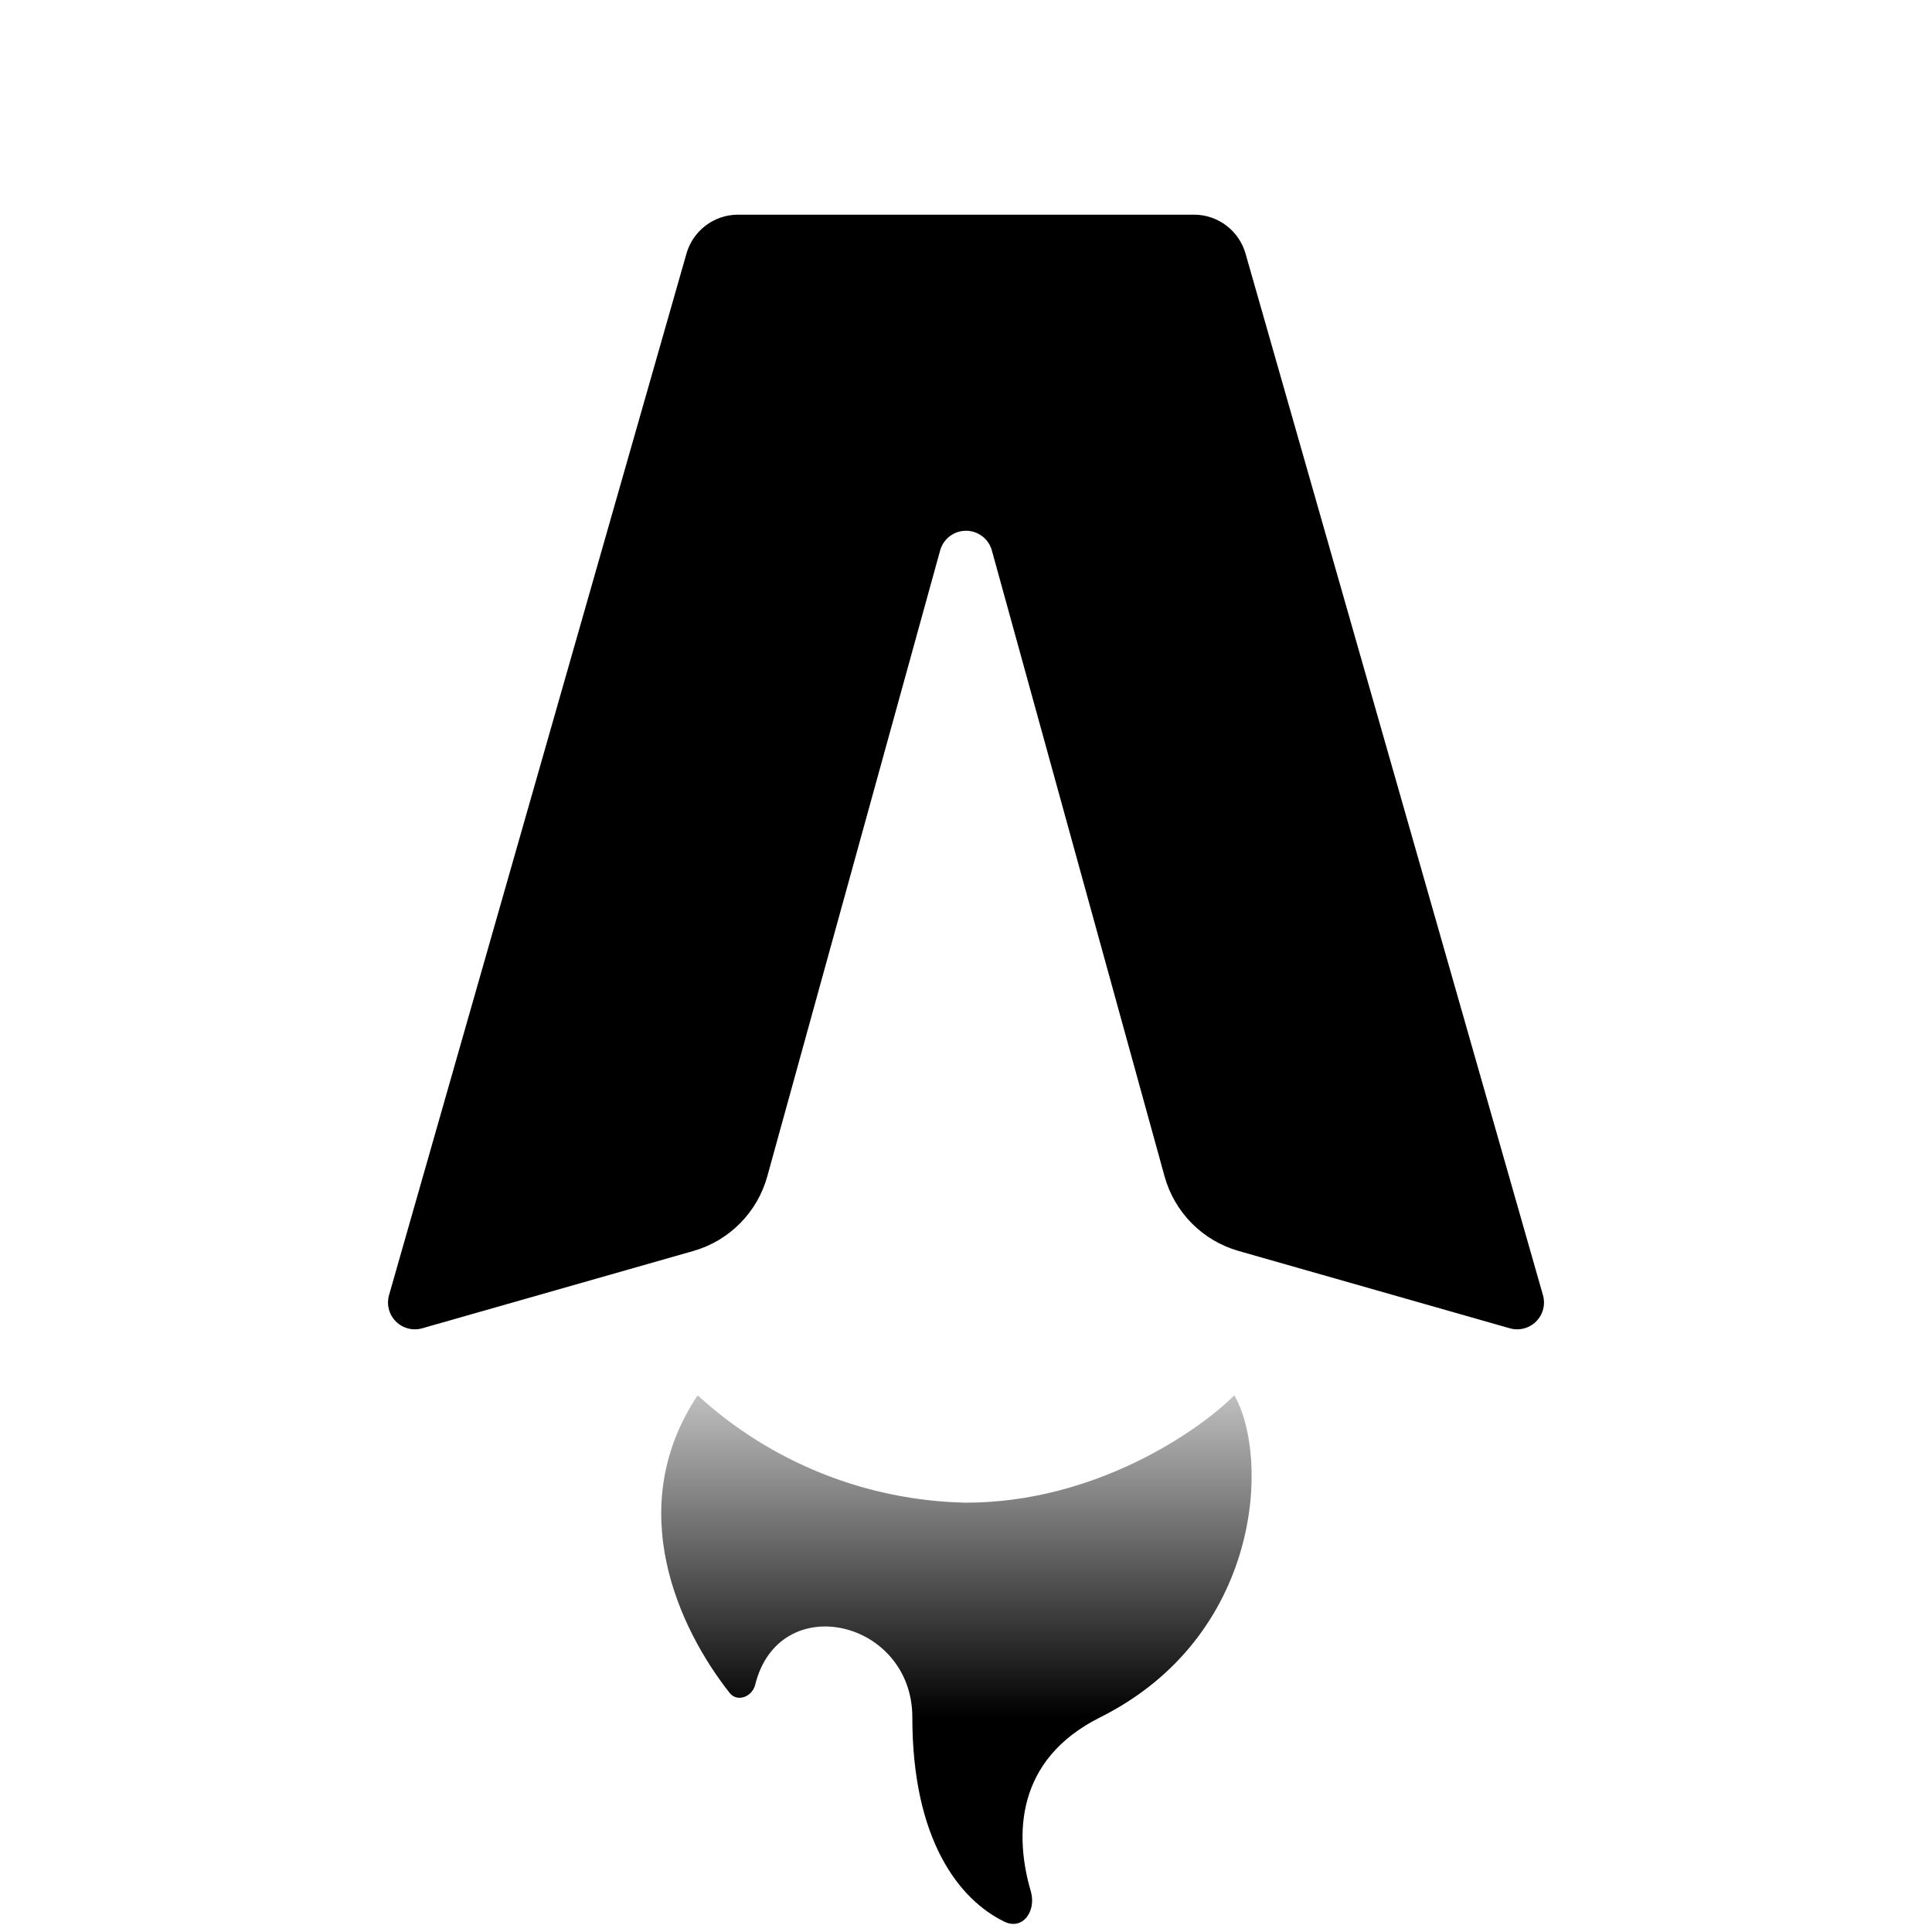
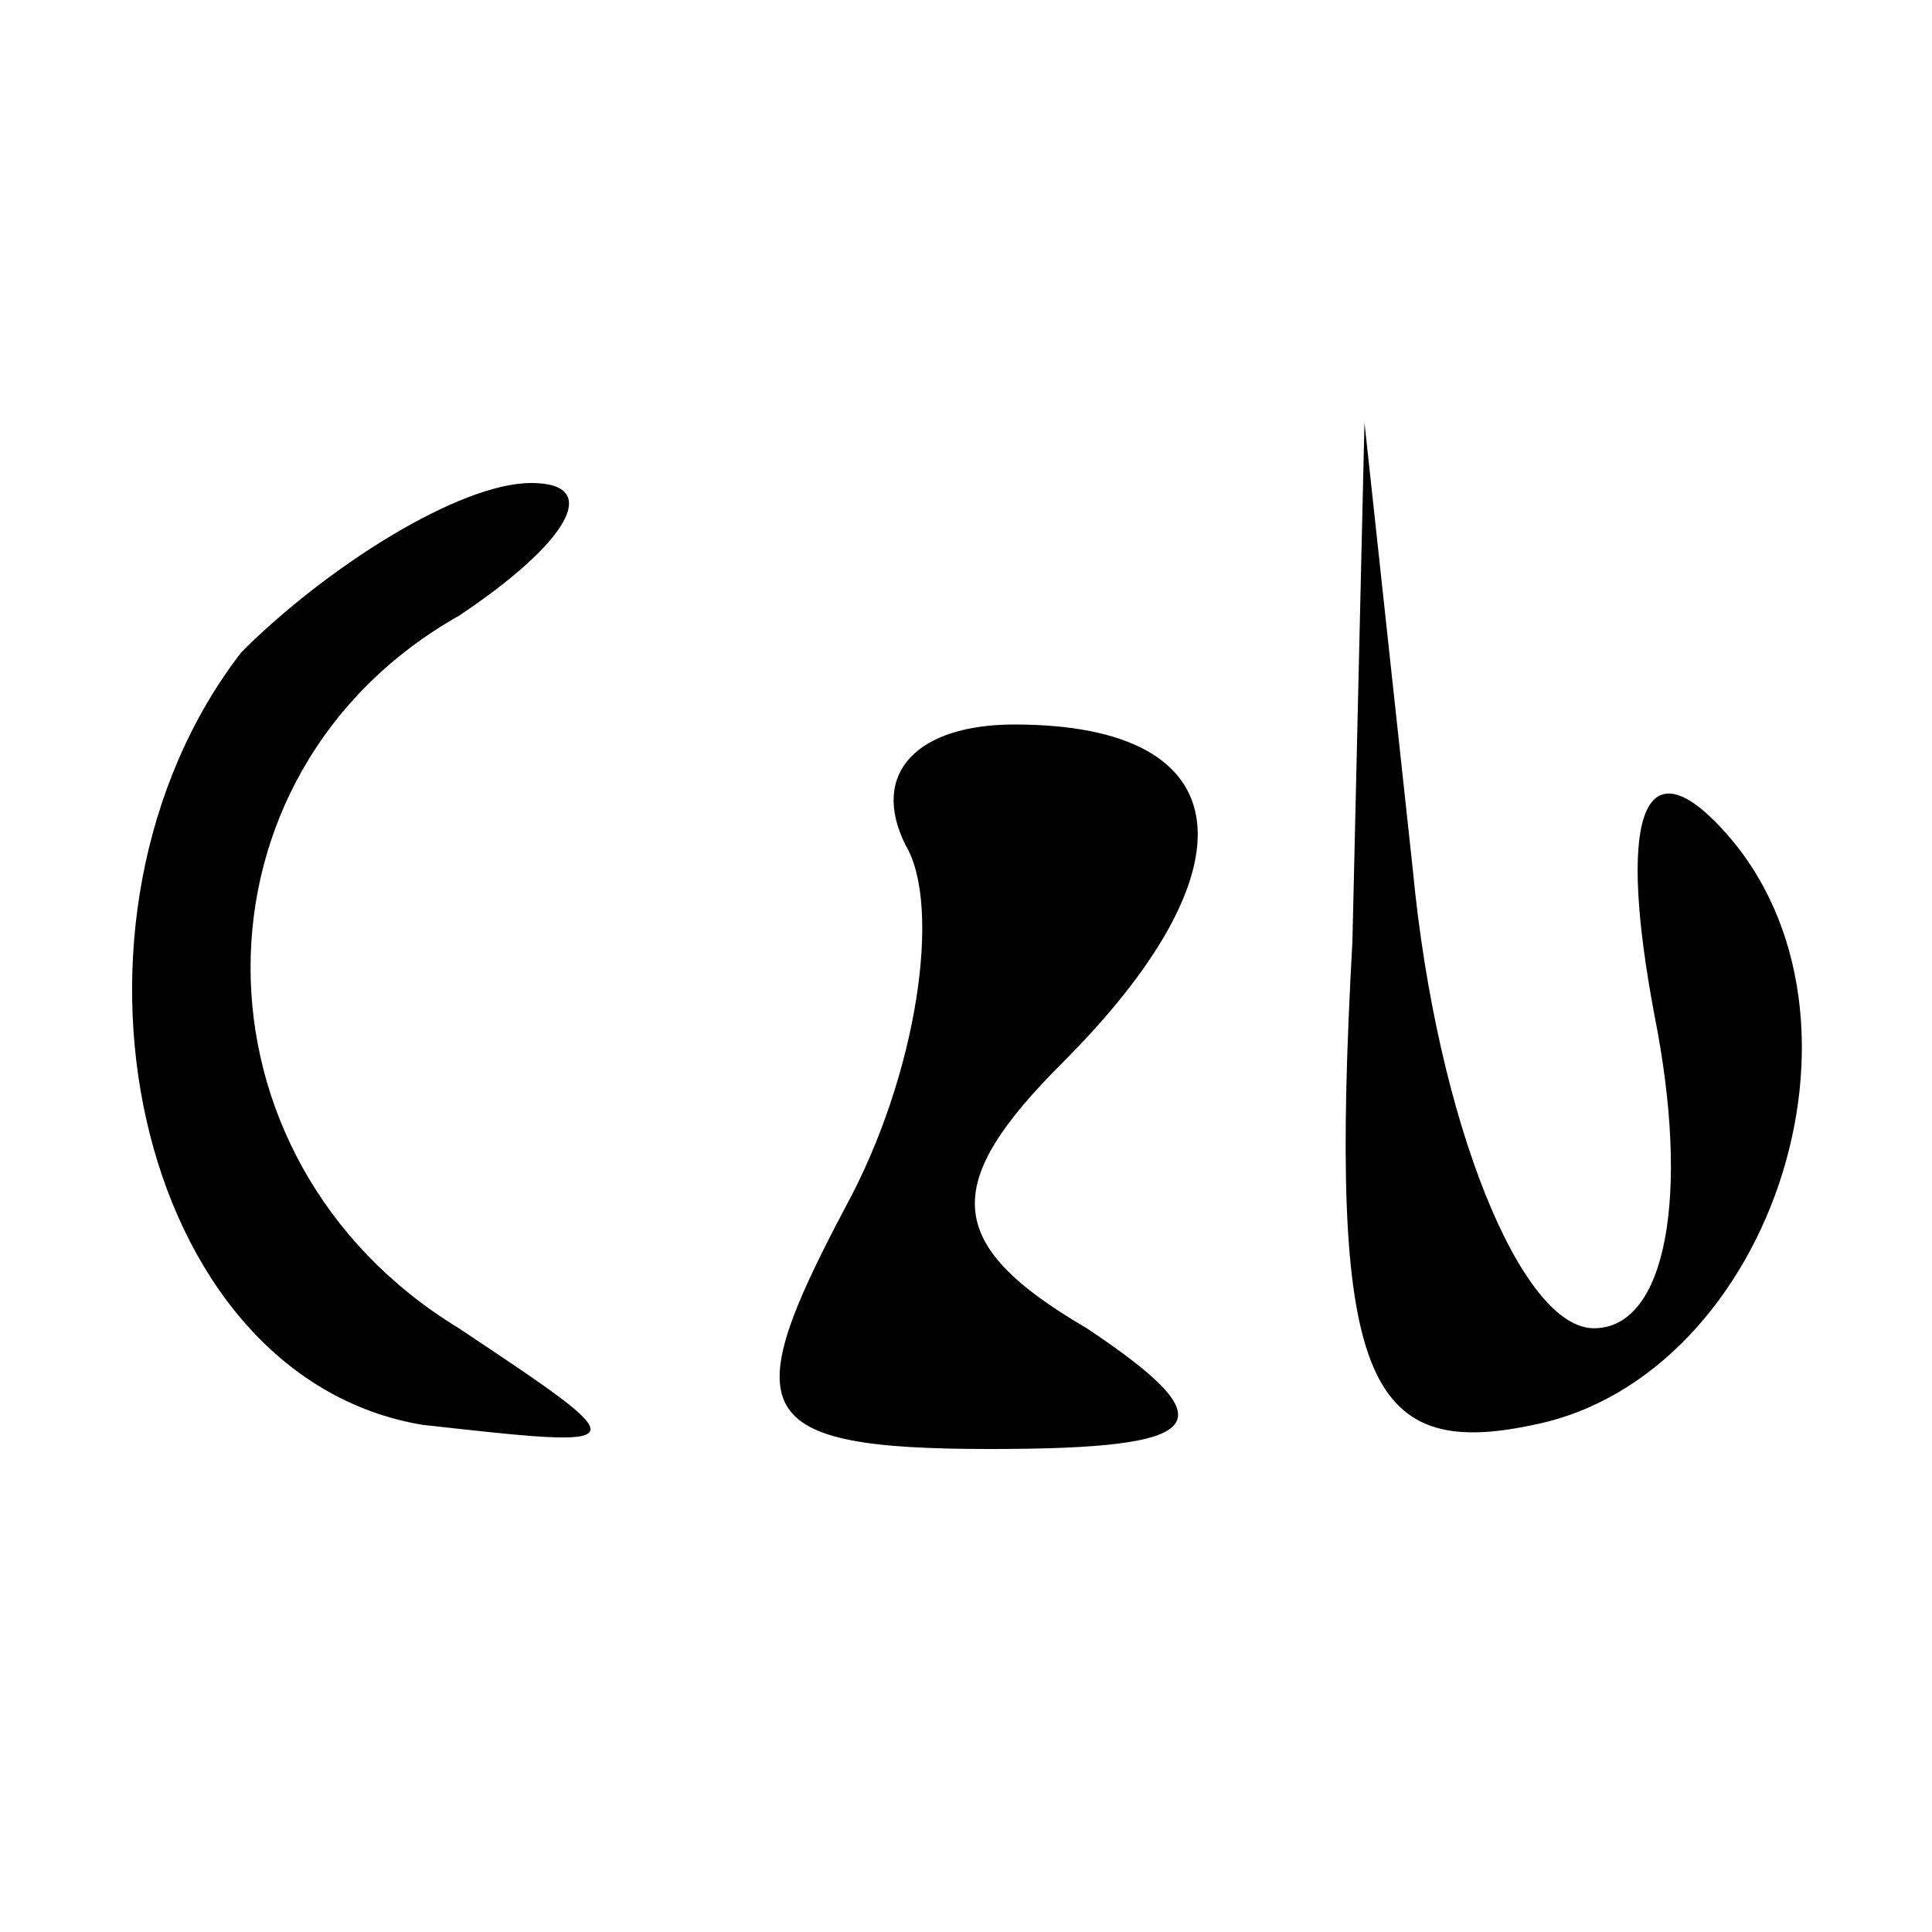
- <svg xmlns="http://www.w3.org/2000/svg" fill="none" viewBox="0 0 36 36">
-   <path fill="#000" d="M22.25 4h-8.5a1 1 0 0 0-.96.73l-5.54 19.4a.5.5 0 0 0 .62.62l5.05-1.44a2 2 0 0 0 1.38-1.4l3.22-11.66a.5.5 0 0 1 .96 0l3.22 11.67a2 2 0 0 0 1.38 1.39l5.05 1.44a.5.5 0 0 0 .62-.62l-5.54-19.4a1 1 0 0 0-.96-.73Z" />
-   <path fill="url(#gradient)" d="M18 28a7.63 7.63 0 0 1-5-2c-1.4 2.1-.35 4.35.6 5.55.14.17.41.07.47-.15.44-1.8 2.93-1.22 2.93.6 0 2.28.87 3.4 1.72 3.81.34.16.59-.2.49-.56-.31-1.05-.29-2.46 1.29-3.25 3-1.5 3.17-4.83 2.5-6-.67.67-2.6 2-5 2Z" />
-   <defs>
-     <linearGradient id="gradient" x1="16" x2="16" y1="32" y2="24" gradientUnits="userSpaceOnUse">
-       <stop stop-color="#000" />
-       <stop offset="1" stop-color="#000" stop-opacity="0" />
-     </linearGradient>
-   </defs>
-   <style>
-     @media (prefers-color-scheme:dark){:root{filter:invert(100%)}}
-   </style>
+ <svg xmlns="http://www.w3.org/2000/svg" version="1.0" width="16pt" height="16pt" viewBox="0 0 16 16" preserveAspectRatio="xMidYMid meet">
+   <g transform="translate(0,16) scale(0.1,-0.1)" fill="#000000" stroke="none">
+     <path d="M20 106 c-17 -22 -9 -60 15 -64 18 -2 18 -2 3 8 -23 14 -23 46 0 59 9 6 12 11 6 11 -6 0 -17 -7 -24 -14z" />
+     <path d="M112 82 c-2 -36 1 -43 15 -40 20 4 30 35 15 50 -6 6 -8 0 -5 -16 3 -15 1 -26 -5 -26 -6 0 -13 17 -15 38 l-4 37 -1 -43z" />
+     <path d="M75 90 c3 -5 1 -19 -5 -30 -9 -17 -8 -20 12 -20 18 0 20 2 8 10 -12 7 -12 12 -2 22 16 16 15 28 -4 28 -8 0 -12 -4 -9 -10z" />
+   </g>
</svg>
